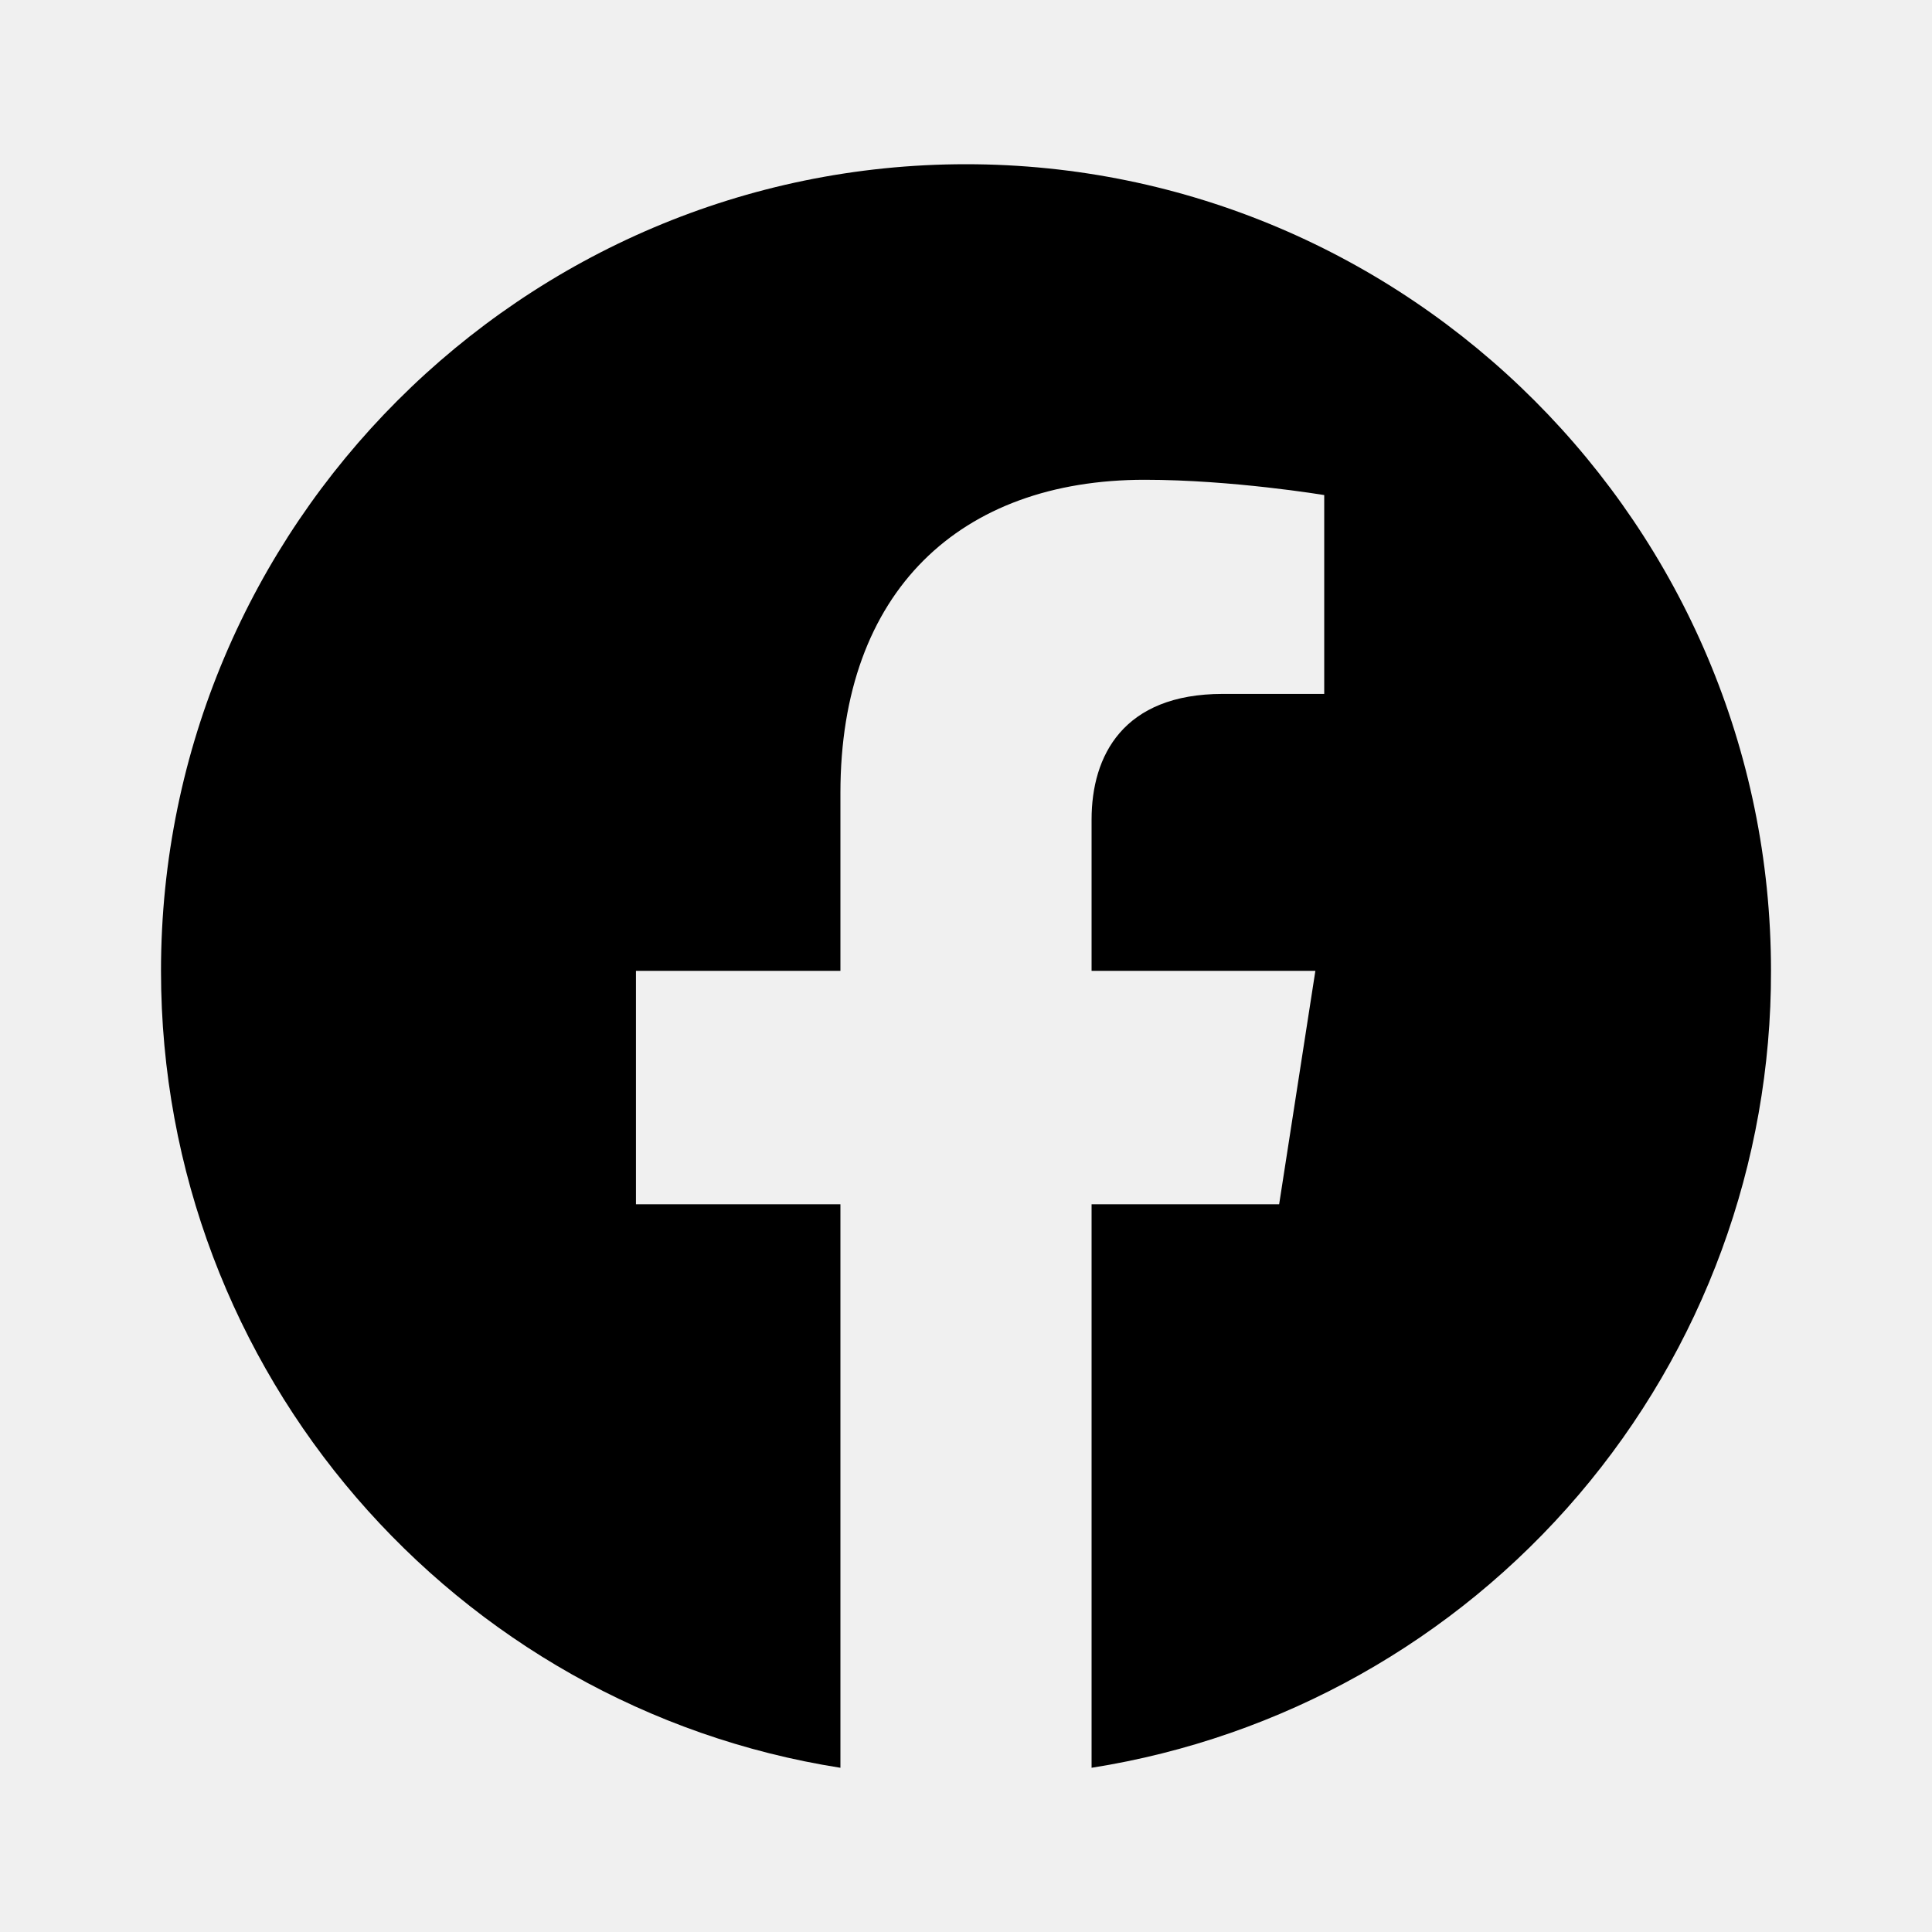
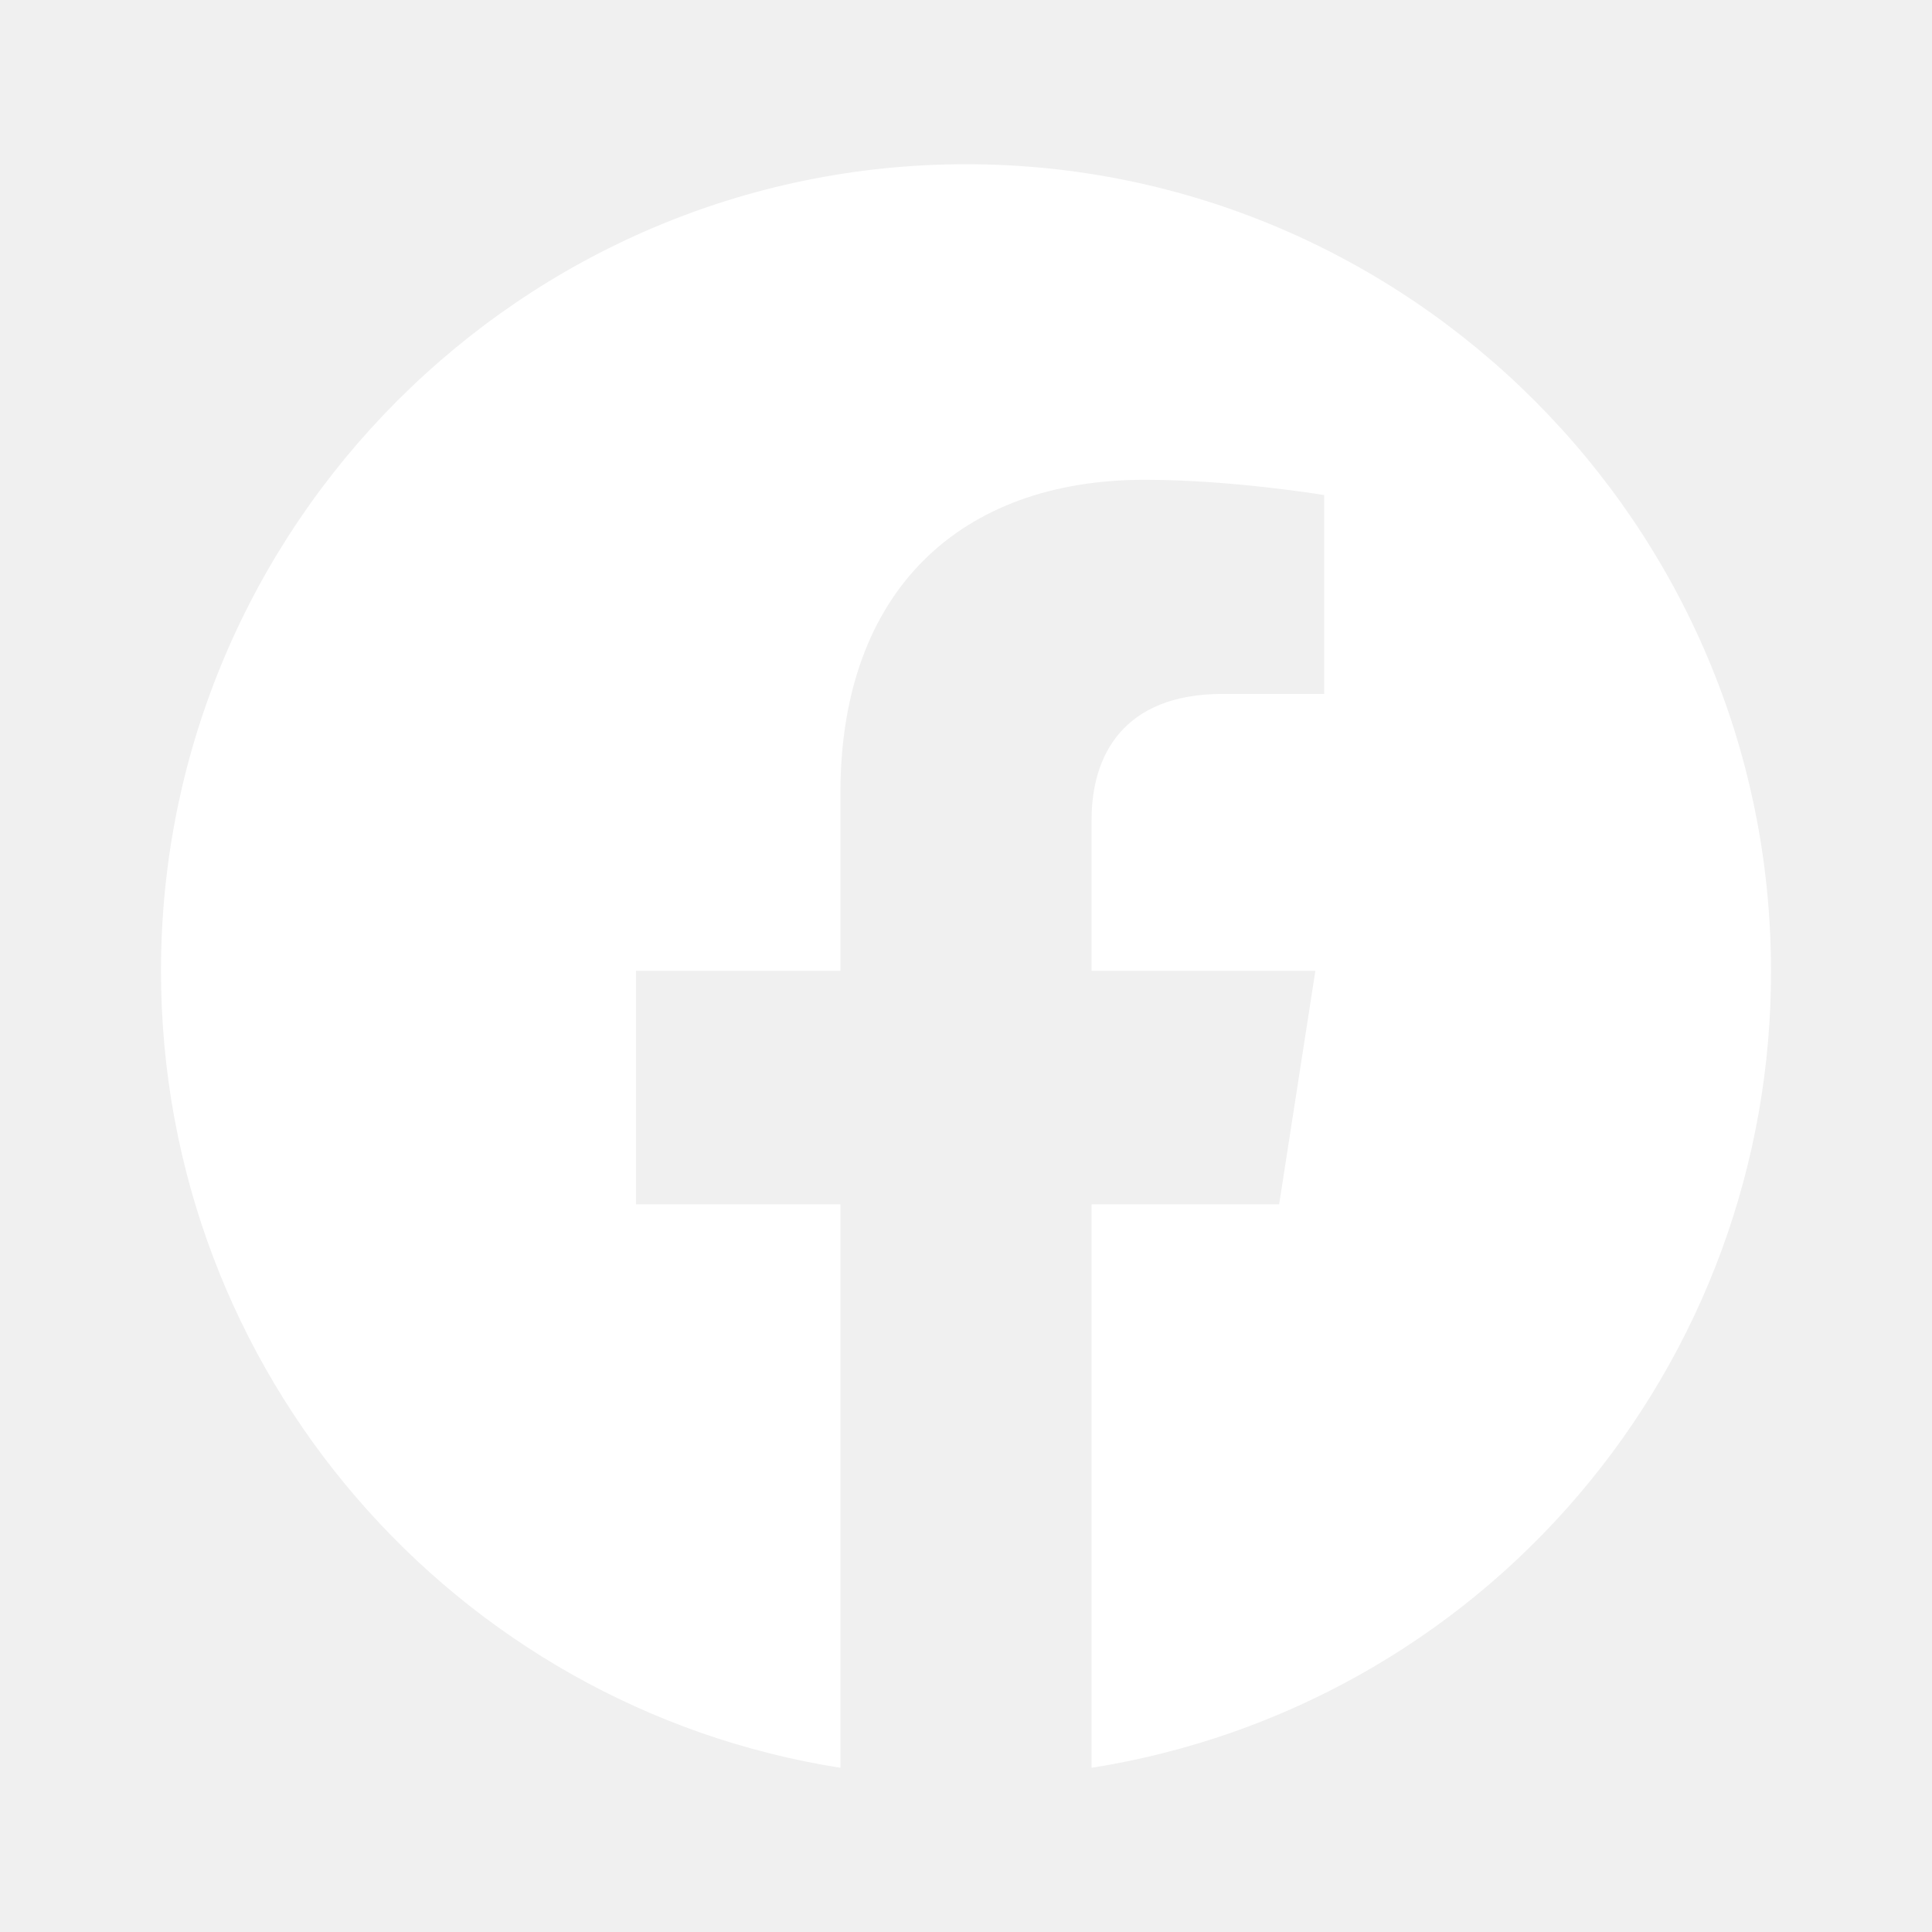
- <svg xmlns="http://www.w3.org/2000/svg" fill="#000000" width="800px" height="800px" viewBox="0 0 24 24">
+ <svg xmlns="http://www.w3.org/2000/svg" fill="#ffffff" width="800px" height="800px" viewBox="0 0 24 24">
  <path d="M12 2.04C6.5 2.04 2 6.53 2 12.06C2 17.06 5.66 21.21 10.44 21.96V14.96H7.9V12.06H10.44V9.85C10.44 7.34 11.93 5.96 14.22 5.96C15.31 5.96 16.45 6.15 16.45 6.15V8.62H15.19C13.95 8.62 13.56 9.39 13.56 10.18V12.06H16.34L15.89 14.96H13.56V21.96C15.916 21.588 18.062 20.386 19.61 18.57C21.158 16.755 22.005 14.446 22 12.06C22 6.53 17.5 2.04 12 2.04Z" />
</svg>
